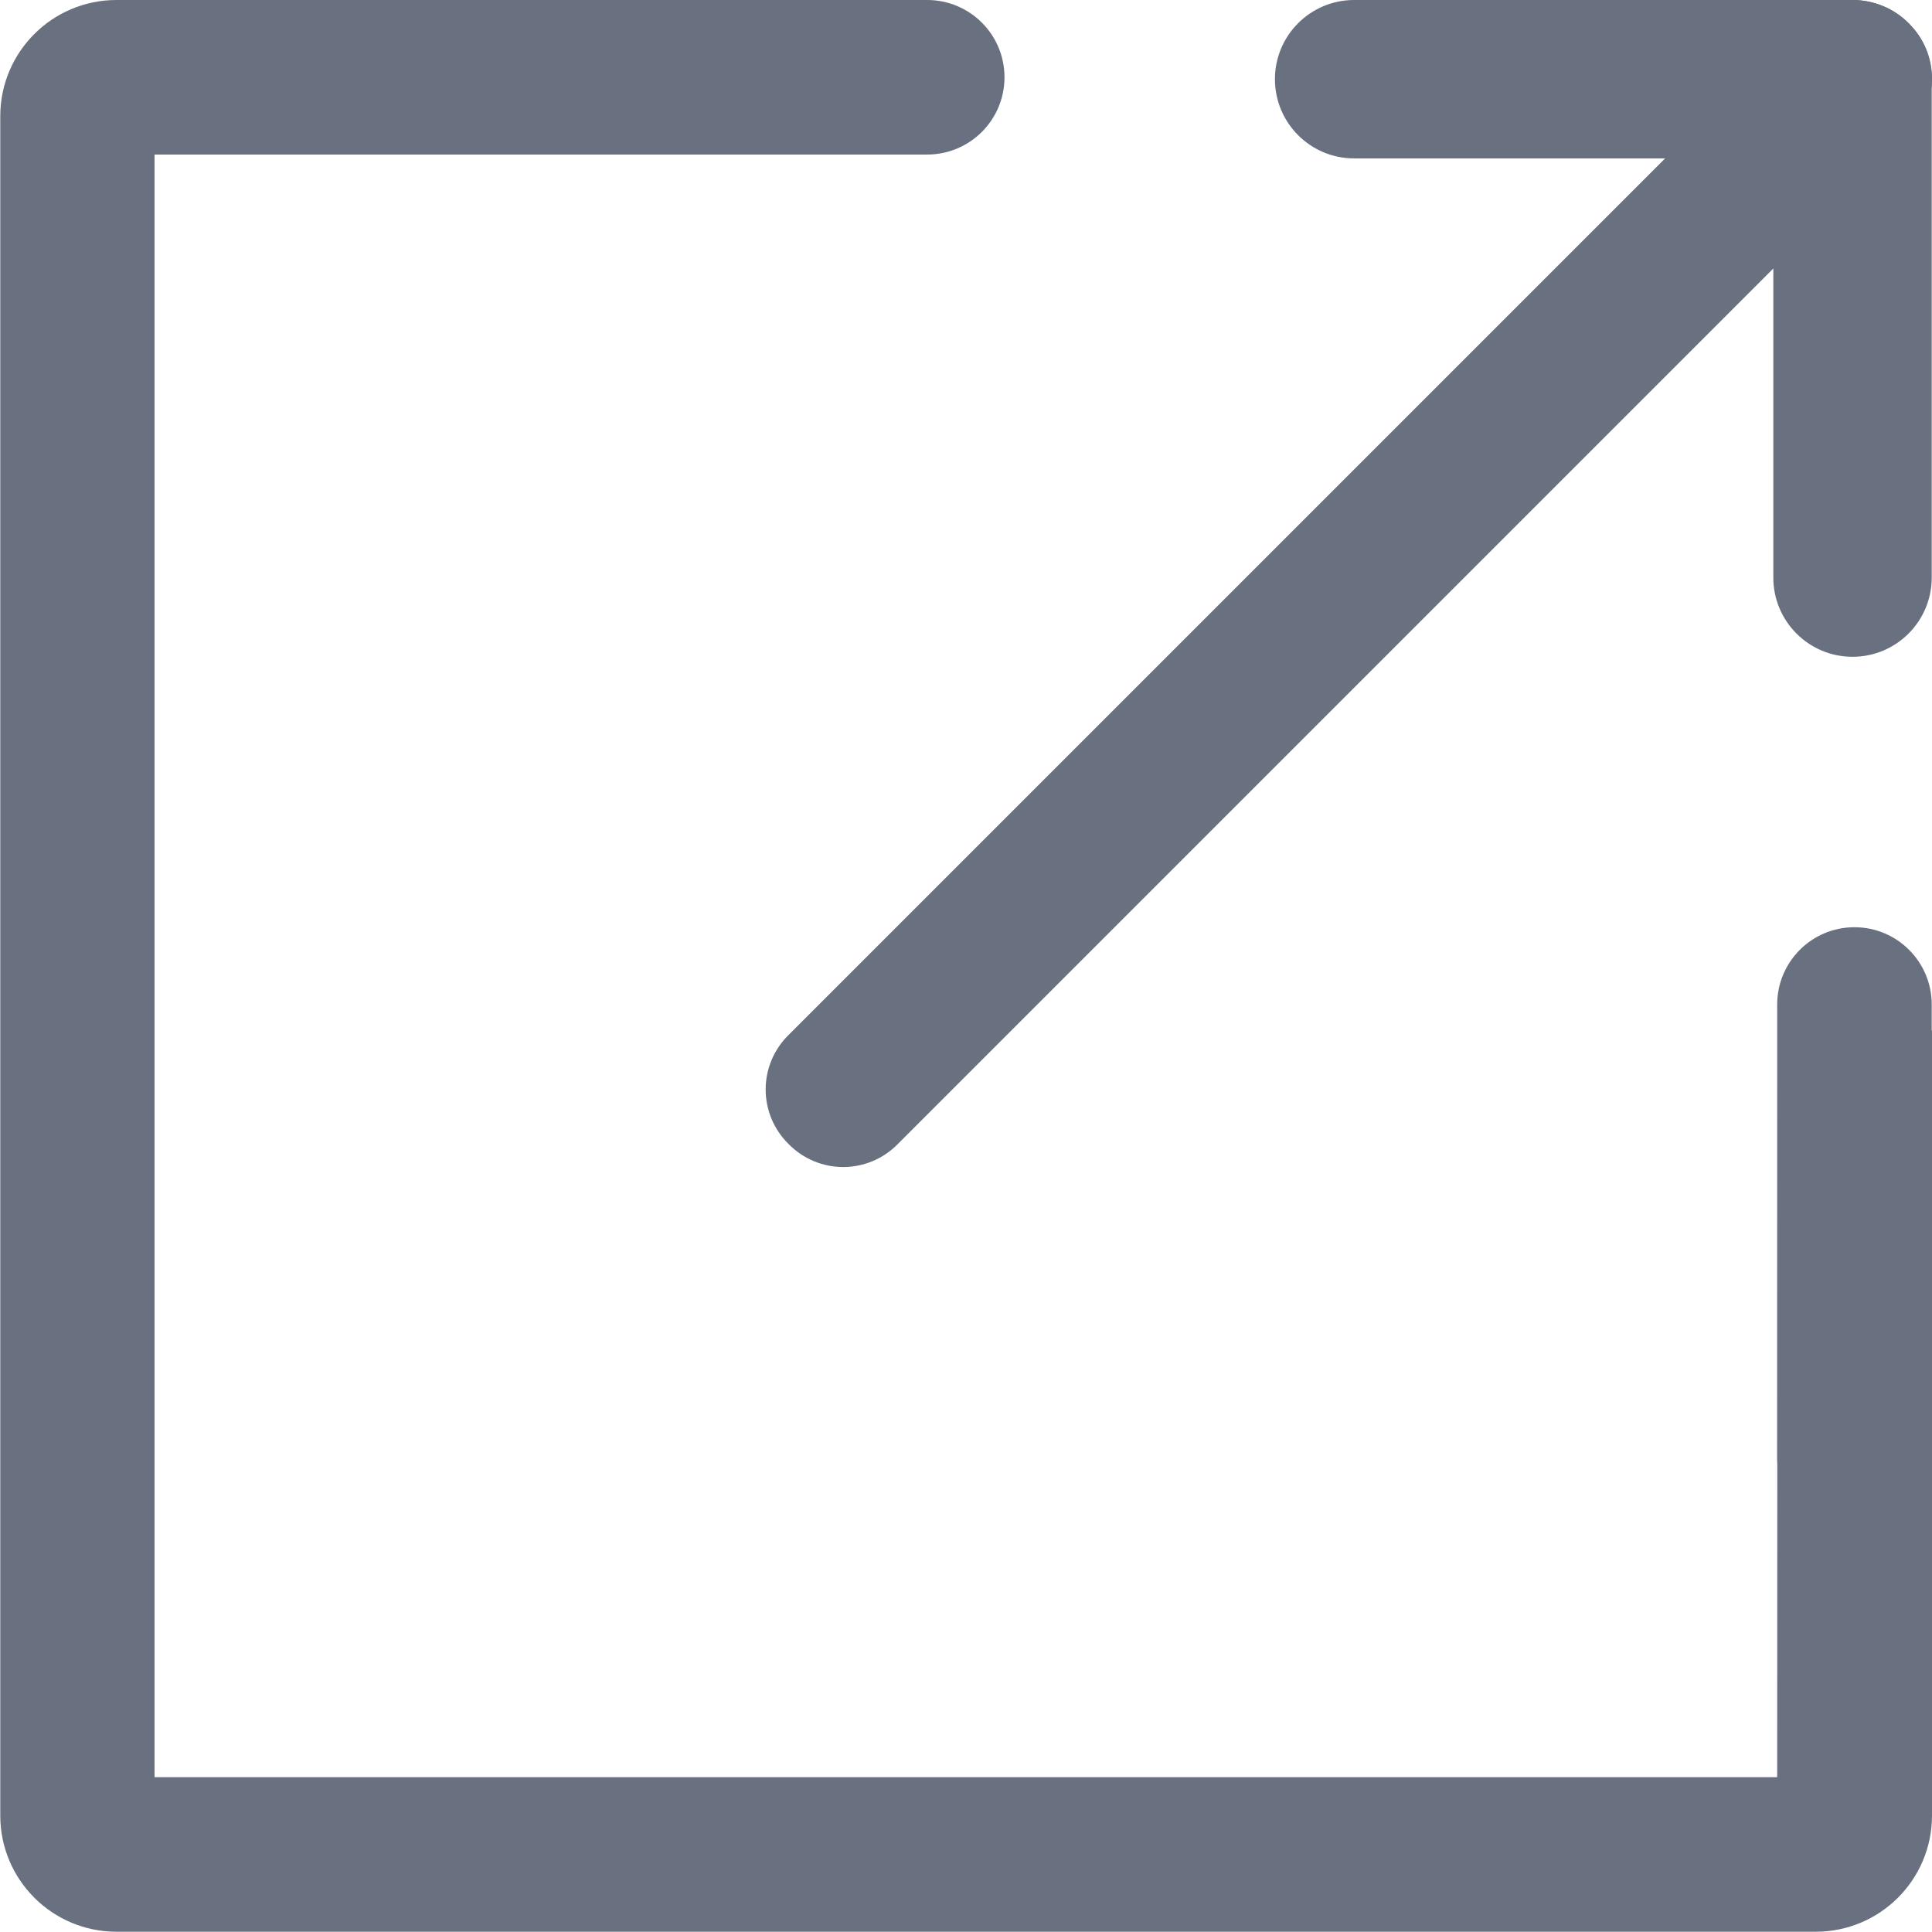
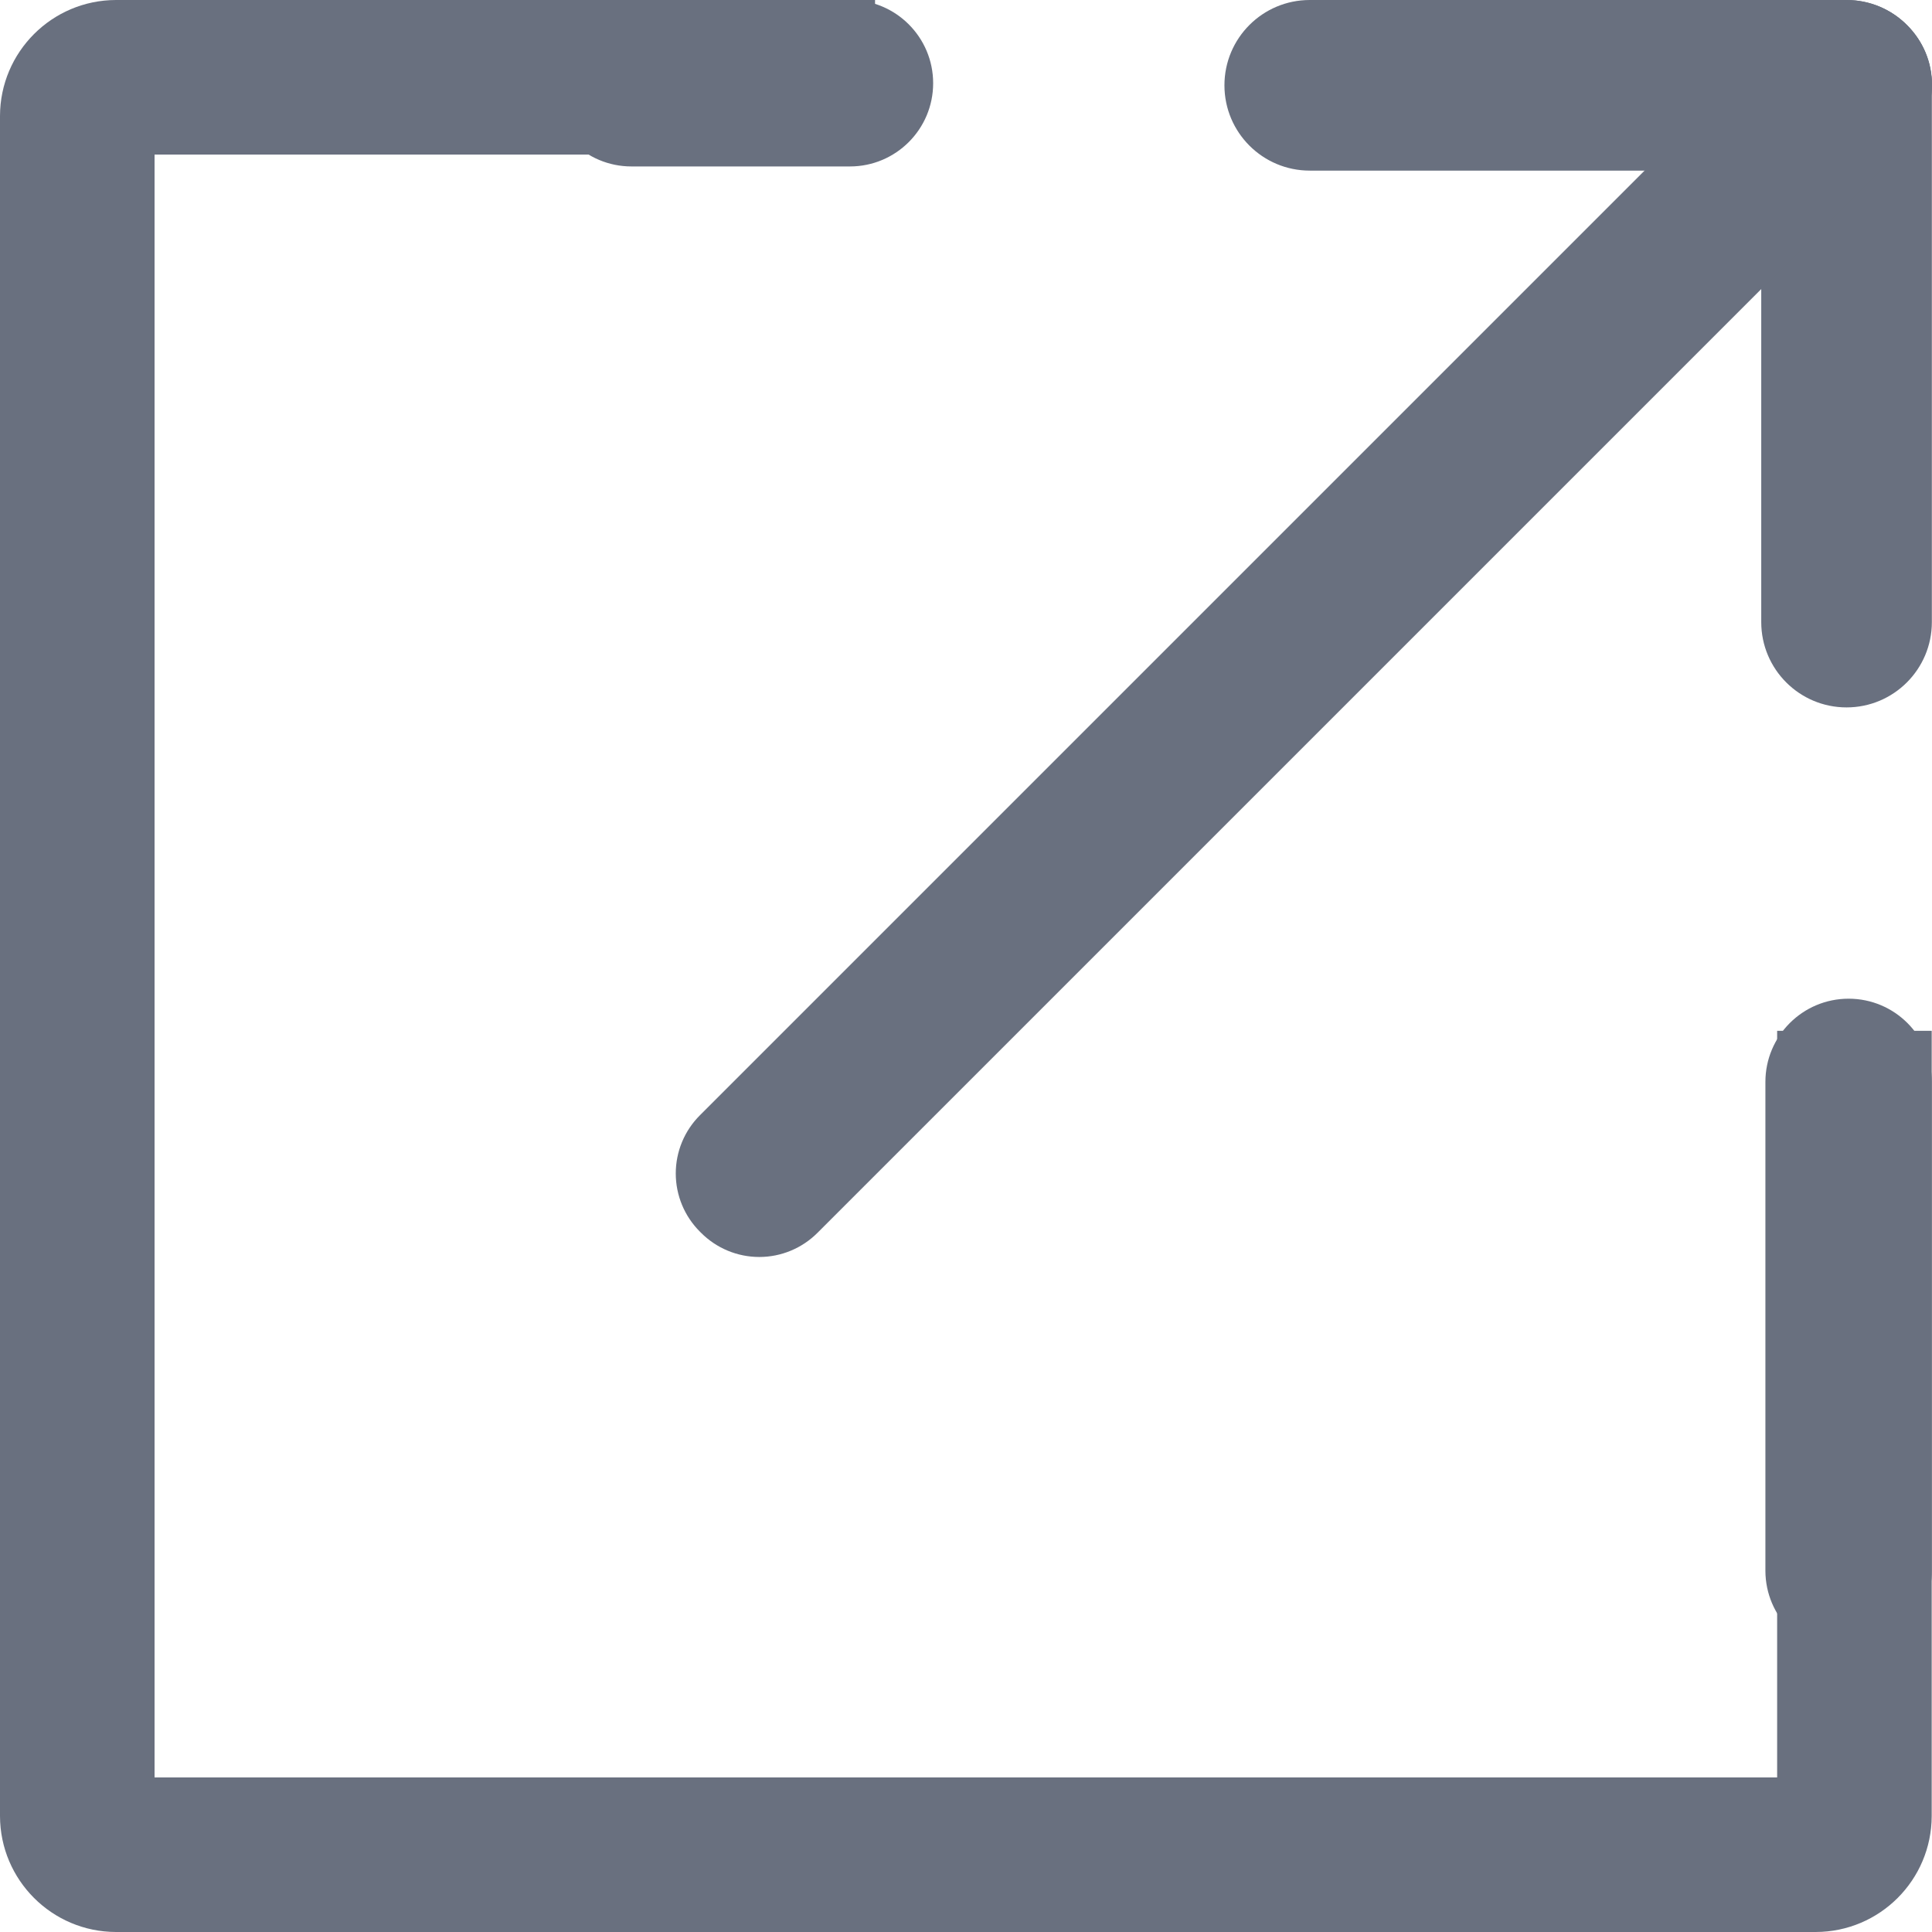
- <svg xmlns="http://www.w3.org/2000/svg" width="14.002" height="14" viewBox="0 0 14.002 14">
+ <svg xmlns="http://www.w3.org/2000/svg" width="13" height="13" viewBox="0 0 13 13">
  <g id="Button_dc" transform="translate(-95.147 -85.333)">
-     <path id="路径_3556" data-name="路径 3556" d="M108.027,98.213H96.267V86.453h5.222v-1.12h-5.5a.842.842,0,0,0-.84.84v12.32a.842.842,0,0,0,.84.84h12.32a.842.842,0,0,0,.84-.84V92.8h-1.12Z" transform="translate(0)" fill="#69707f" />
-     <path id="路径_3557" data-name="路径 3557" d="M389.764,96.463a.562.562,0,0,1-.56-.56v-3.29a.56.56,0,1,1,1.12,0V95.9A.557.557,0,0,1,389.764,96.463Zm-6.72-10.01h-1.47a.56.56,0,0,1,0-1.12h1.47a.56.56,0,0,1,0,1.12Zm3.094-1.12h3.612a.574.574,0,1,1,0,1.148h-3.612a.574.574,0,0,1,0-1.148Z" transform="translate(-281.177)" fill="#69707f" />
-     <path id="路径_3558" data-name="路径 3558" d="M879.655,85.907v3.612a.574.574,0,0,1-1.148,0V85.907a.574.574,0,0,1,1.148,0Z" transform="translate(-770.508)" fill="#69707f" />
-     <path id="路径_3559" data-name="路径 3559" d="M441.669,85.816l.007.007a.553.553,0,0,1,0,.784l-7.336,7.336a.553.553,0,0,1-.784,0l-.007-.007a.553.553,0,0,1,0-.784l7.336-7.336A.553.553,0,0,1,441.669,85.816Z" transform="translate(-332.69 -0.315)" fill="#69707f" />
+     <path id="路径_3556" data-name="路径 3556" d="M107.105,97.293H96.187V86.373h4.848v-1.04H95.927a.782.782,0,0,0-.78.78v11.44a.782.782,0,0,0,.78.78h11.438a.782.782,0,0,0,.78-.78V92.269h-1.04Z" transform="translate(0)" fill="#69707f" />
+     <path id="路径_3557" data-name="路径 3557" d="M389.764,96.463a.562.562,0,0,1-.56-.56v-3.29a.56.56,0,1,1,1.12,0V95.9A.557.557,0,0,1,389.764,96.463Zm-6.72-10.01h-1.47a.56.56,0,0,1,0-1.12h1.47a.56.56,0,0,1,0,1.12Zm3.094-1.12h3.612a.574.574,0,1,1,0,1.148h-3.612a.574.574,0,0,1,0-1.148Z" transform="translate(-282.178)" fill="#69707f" />
+     <path id="路径_3558" data-name="路径 3558" d="M879.655,85.907v3.612a.574.574,0,0,1-1.148,0V85.907a.574.574,0,0,1,1.148,0Z" transform="translate(-771.509)" fill="#69707f" />
+     <path id="路径_3559" data-name="路径 3559" d="M441.669,85.816l.007.007a.553.553,0,0,1,0,.784l-7.336,7.336a.553.553,0,0,1-.784,0l-.007-.007a.553.553,0,0,1,0-.784l7.336-7.336A.553.553,0,0,1,441.669,85.816Z" transform="translate(-333.692 -0.315)" fill="#69707f" />
  </g>
</svg>
